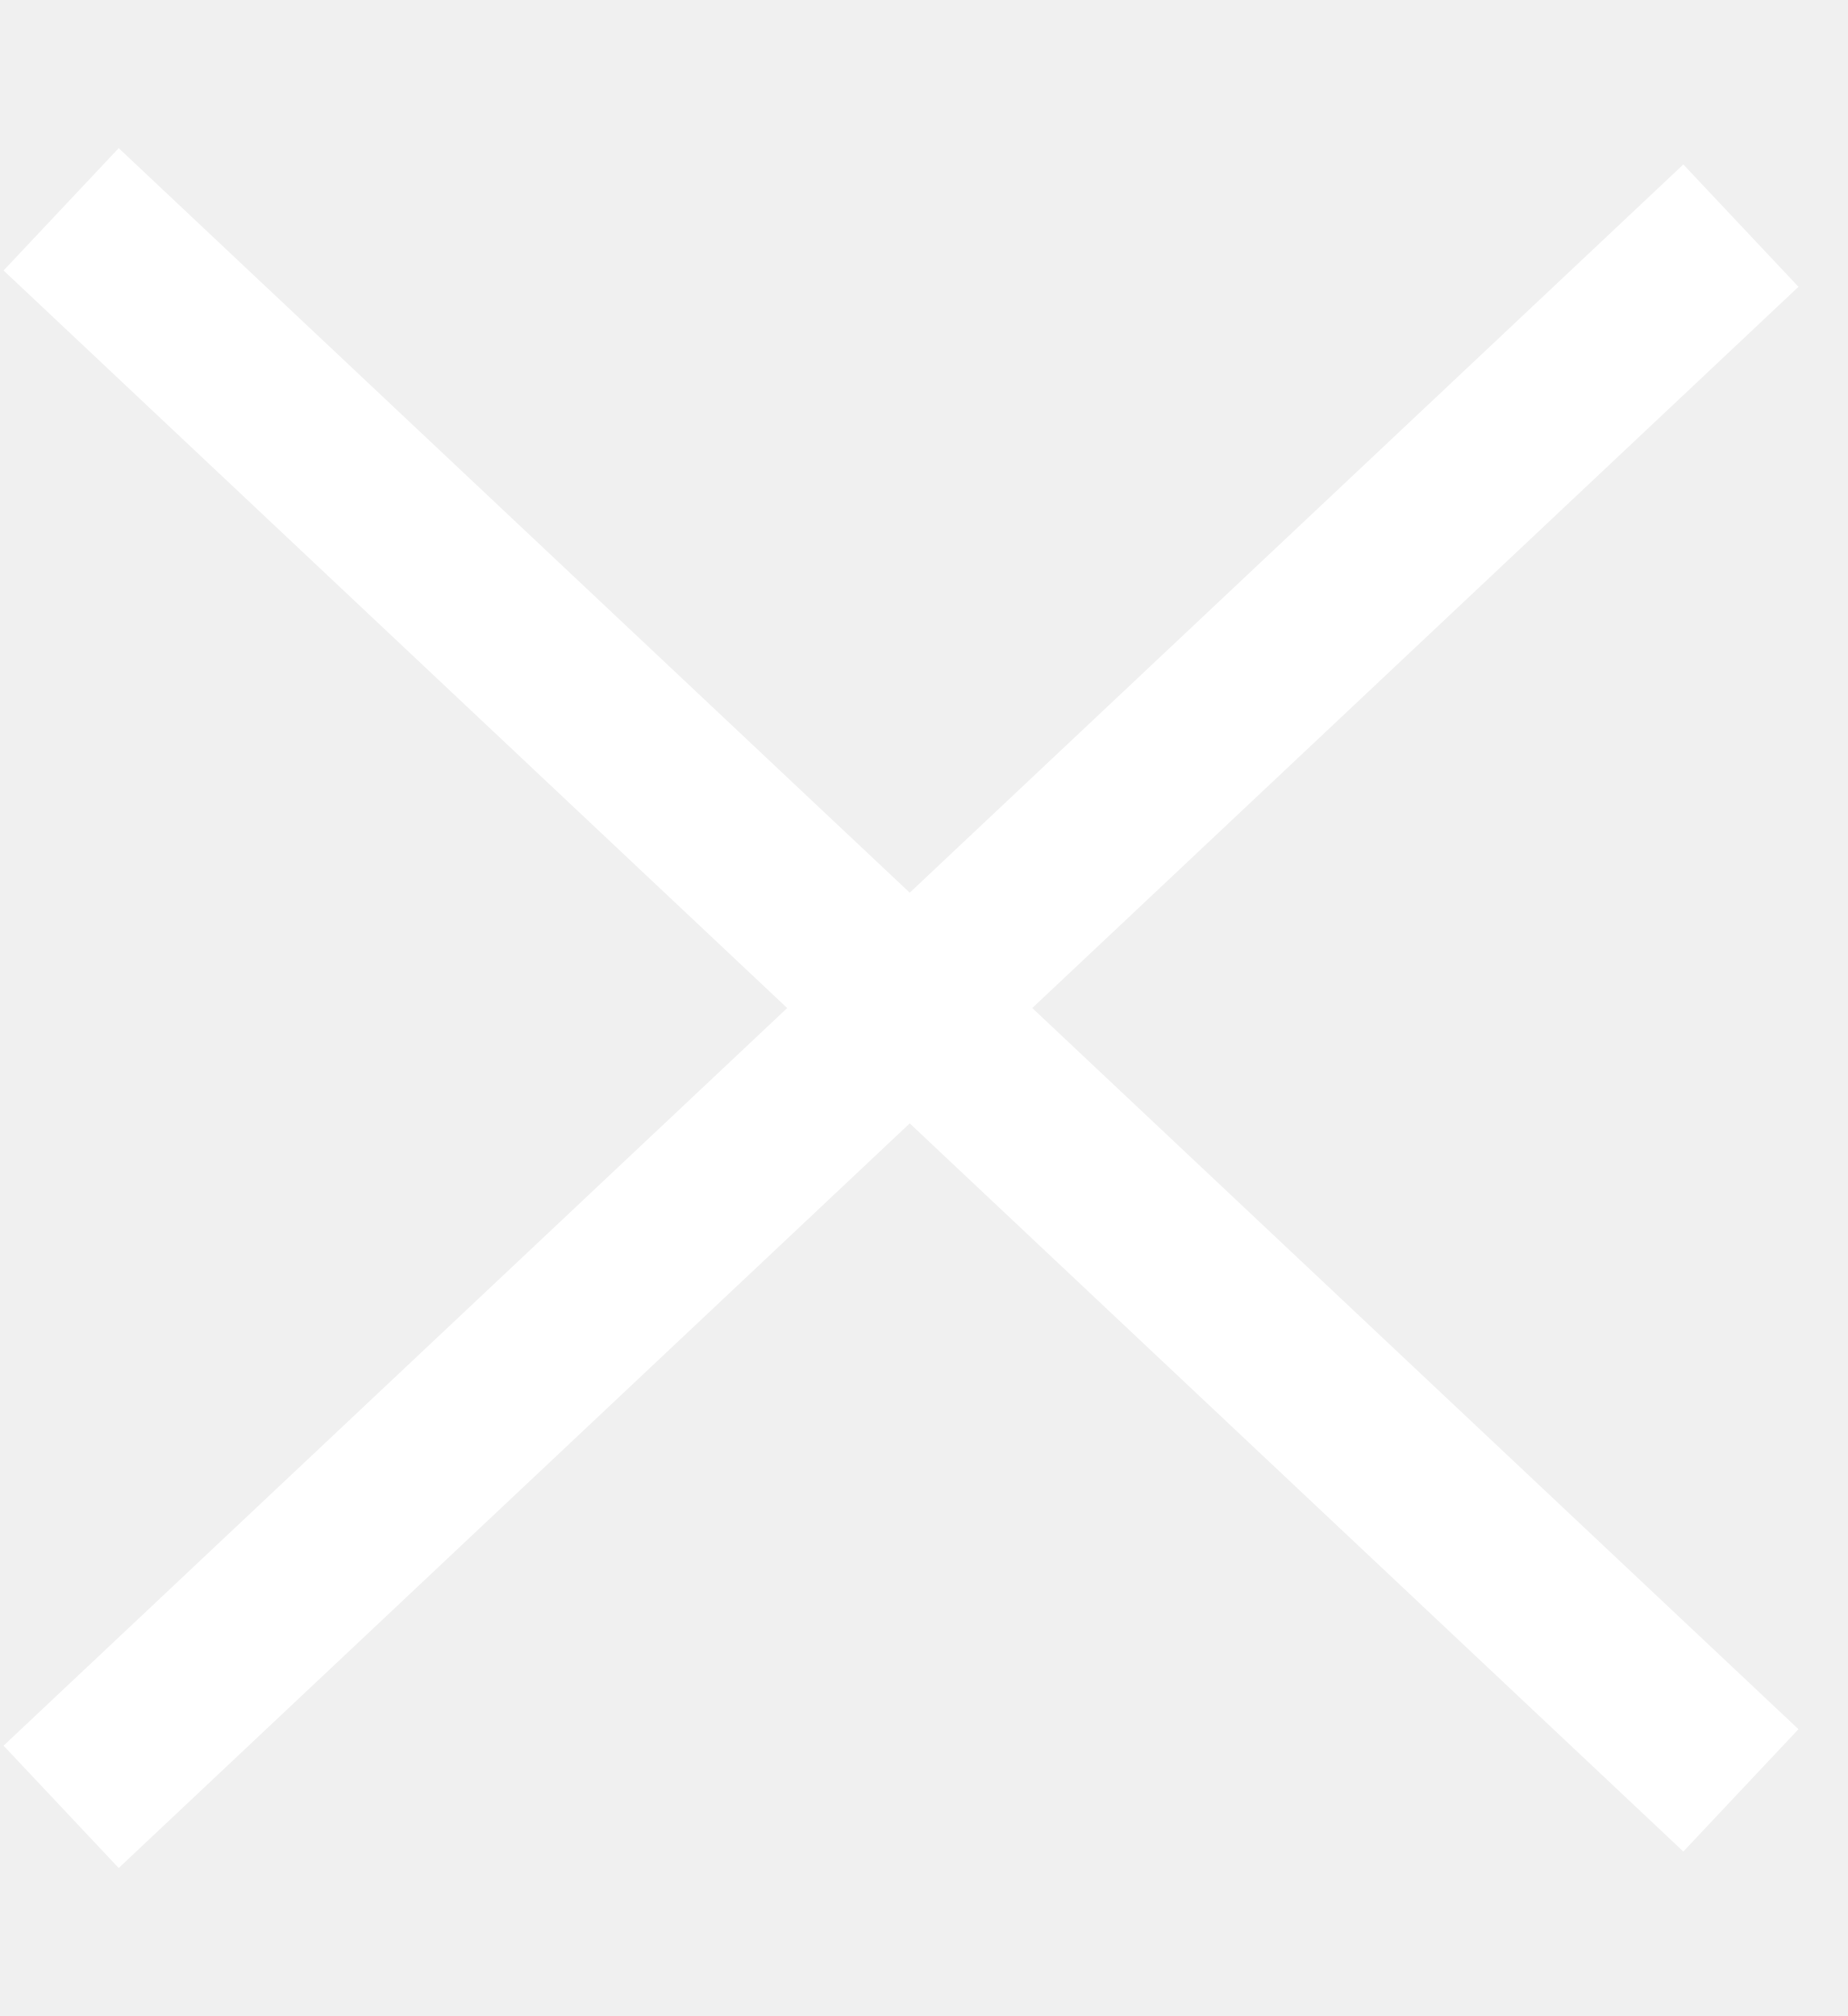
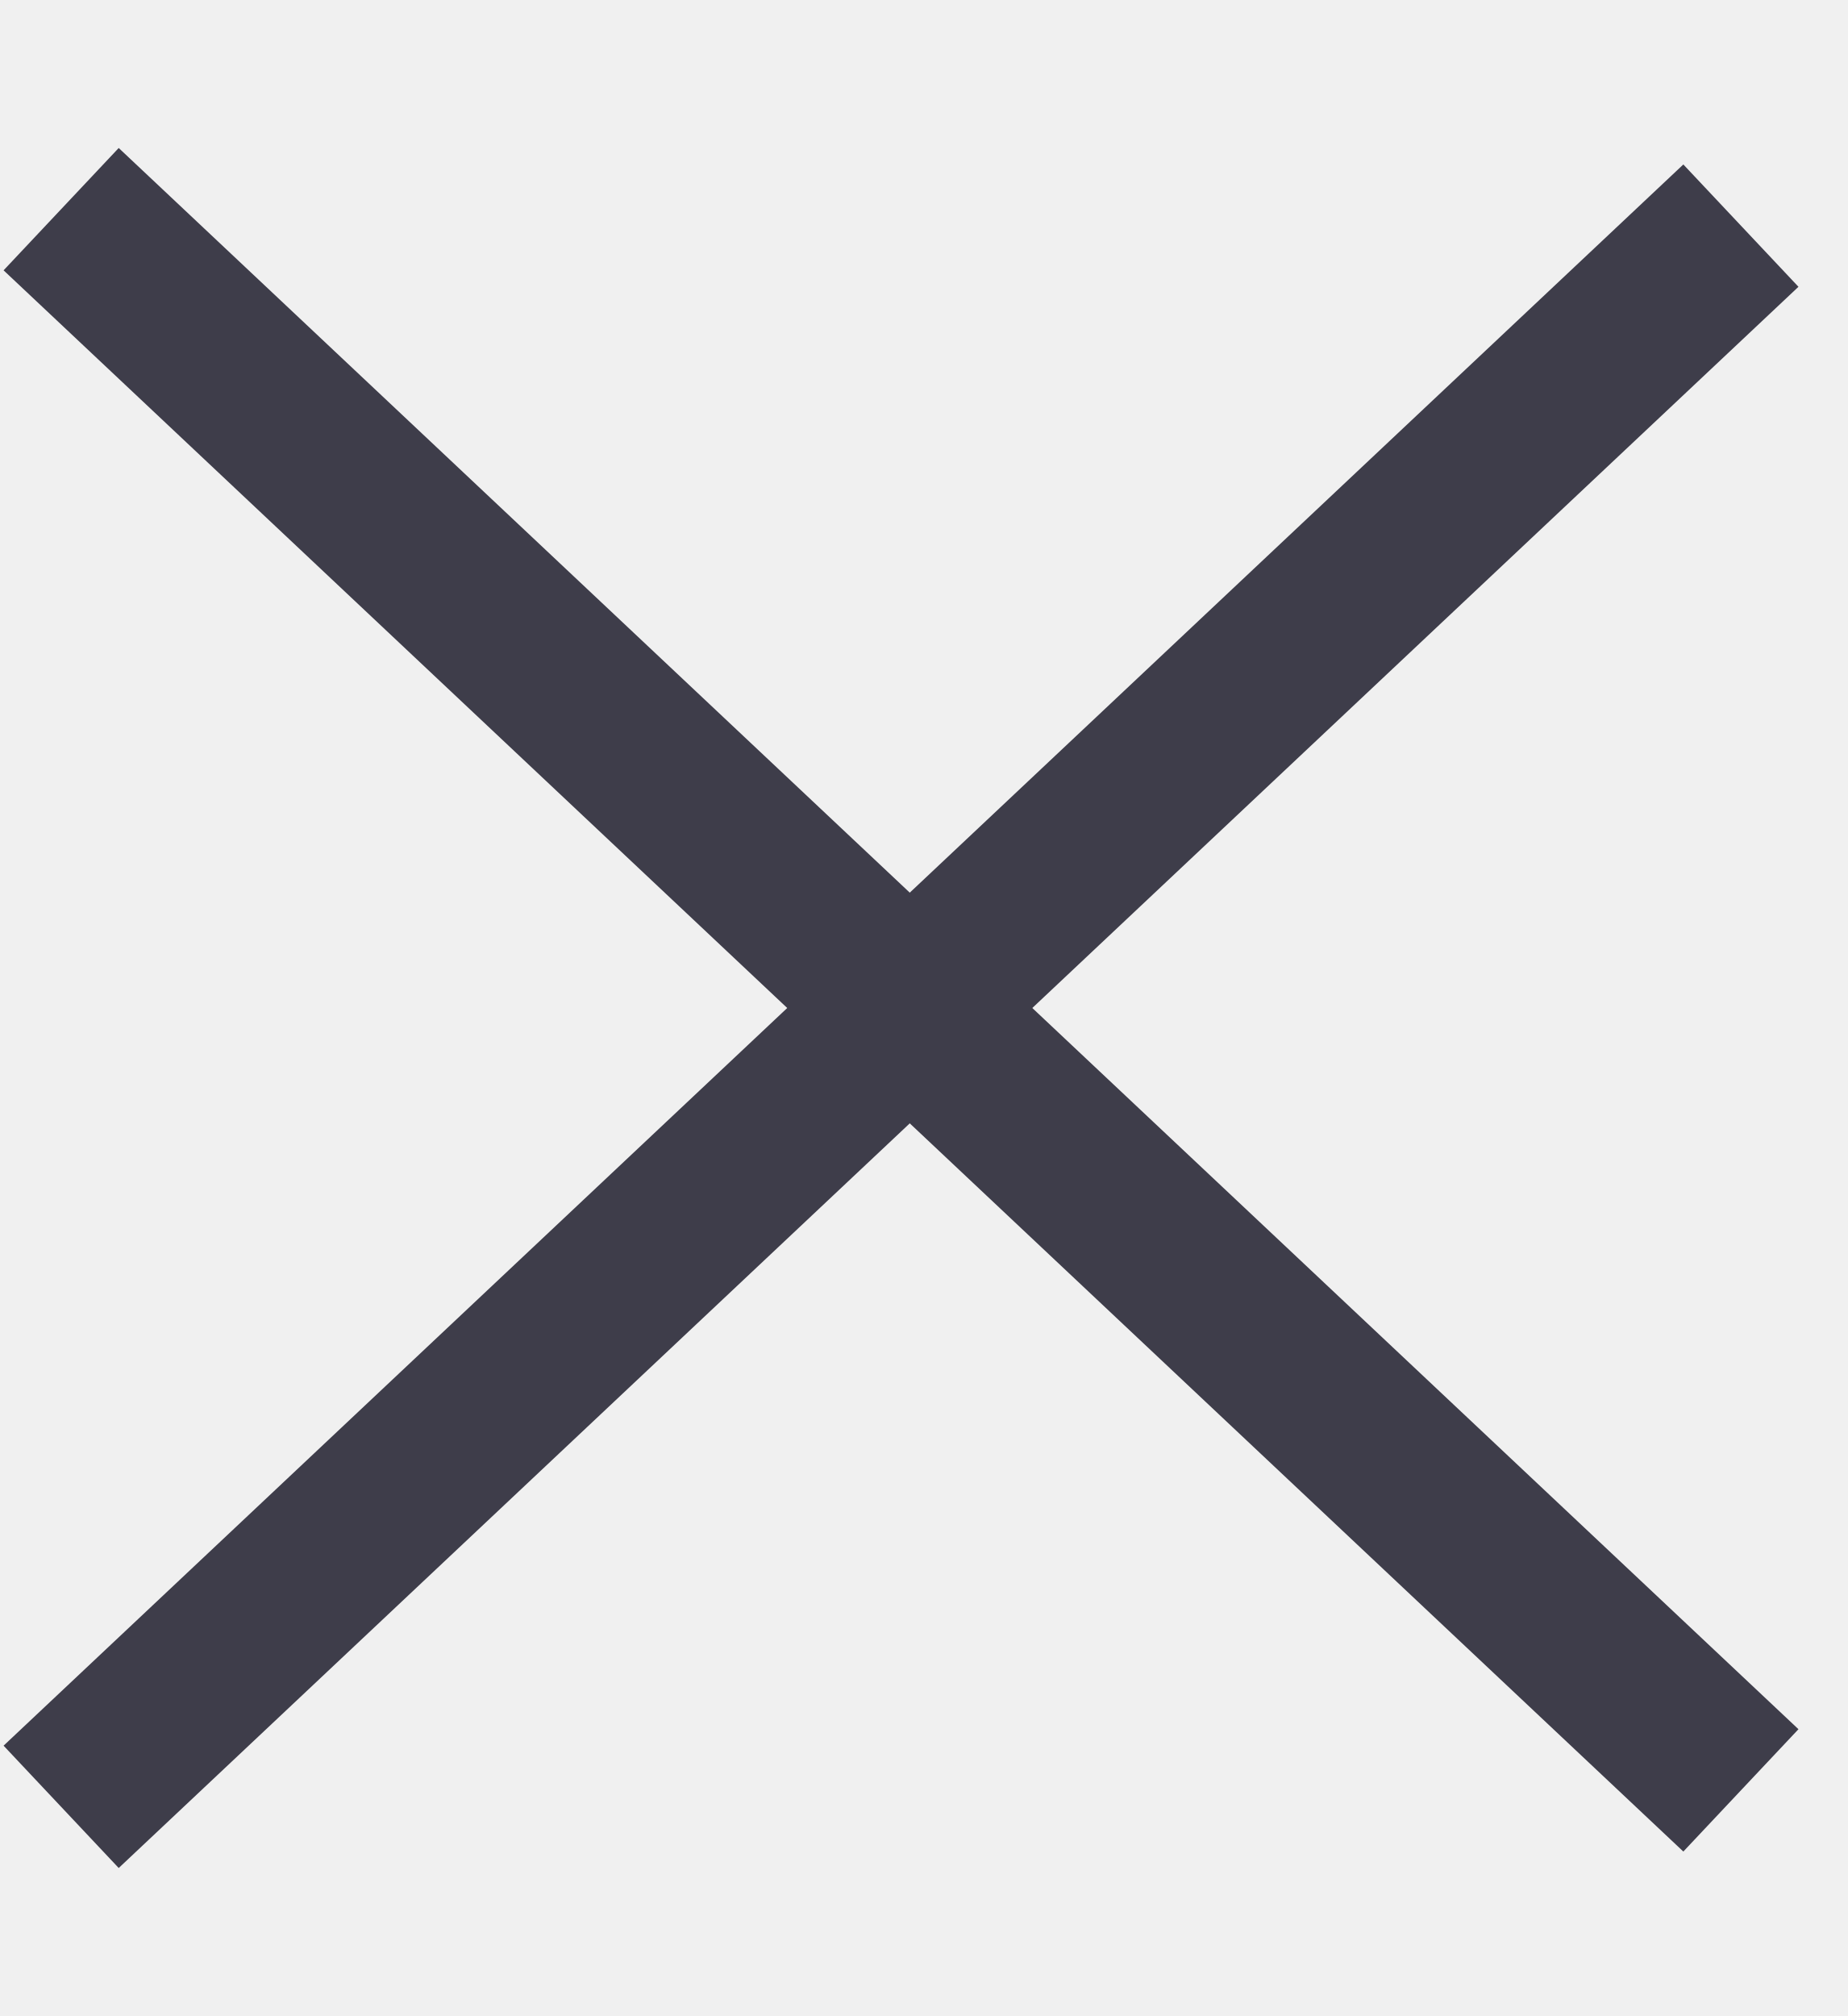
<svg xmlns="http://www.w3.org/2000/svg" width="11" height="12" viewBox="0 0 11 12" fill="none">
-   <path d="M0.364 1.246L10.364 10.657" stroke="white" />
-   <path d="M10.364 1.343L0.364 10.755" stroke="white" />
+   <g clip-path="url(#clip0_277_180)">
+     <path d="M0.364 1.245L10.364 10.657" stroke="#3E3D4A" />
+     <path d="M10.364 1.343L0.364 10.755" stroke="#3E3D4A" />
+   </g>
+   <defs>
+     <clipPath id="clip0_277_180">
+       <rect width="11" height="12" fill="white" />
+     </clipPath>
+   </defs>
</svg>
